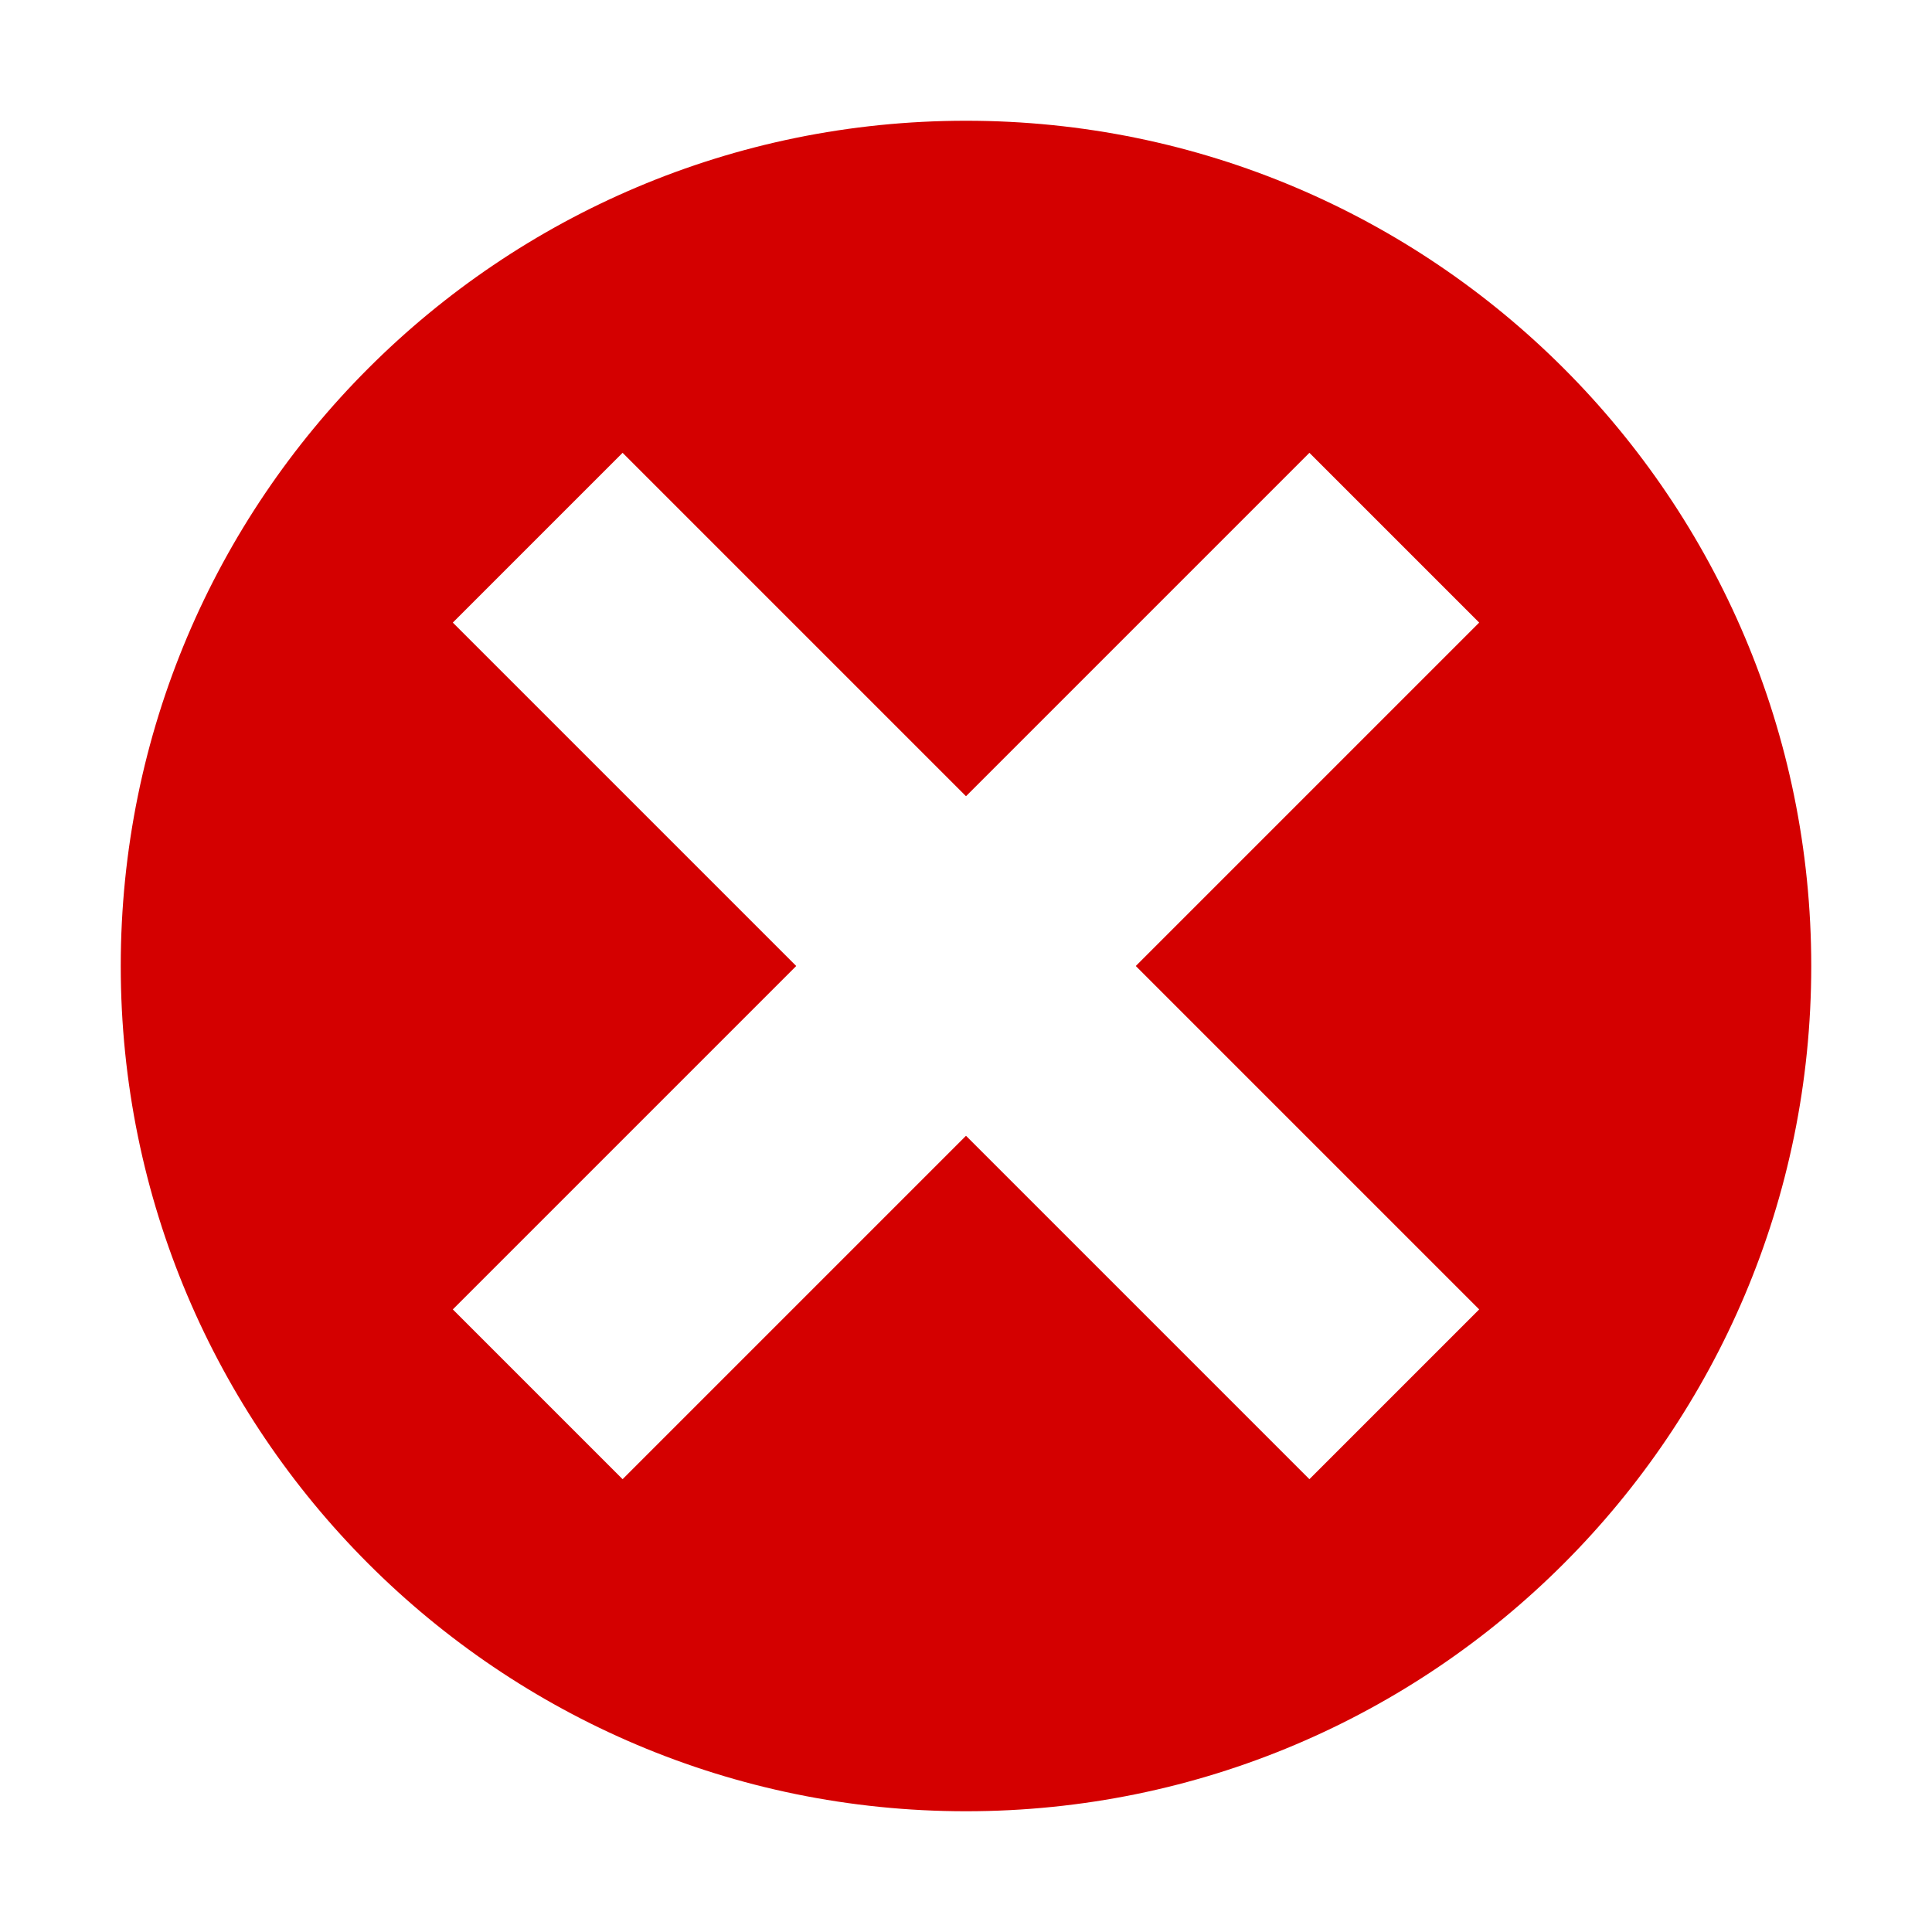
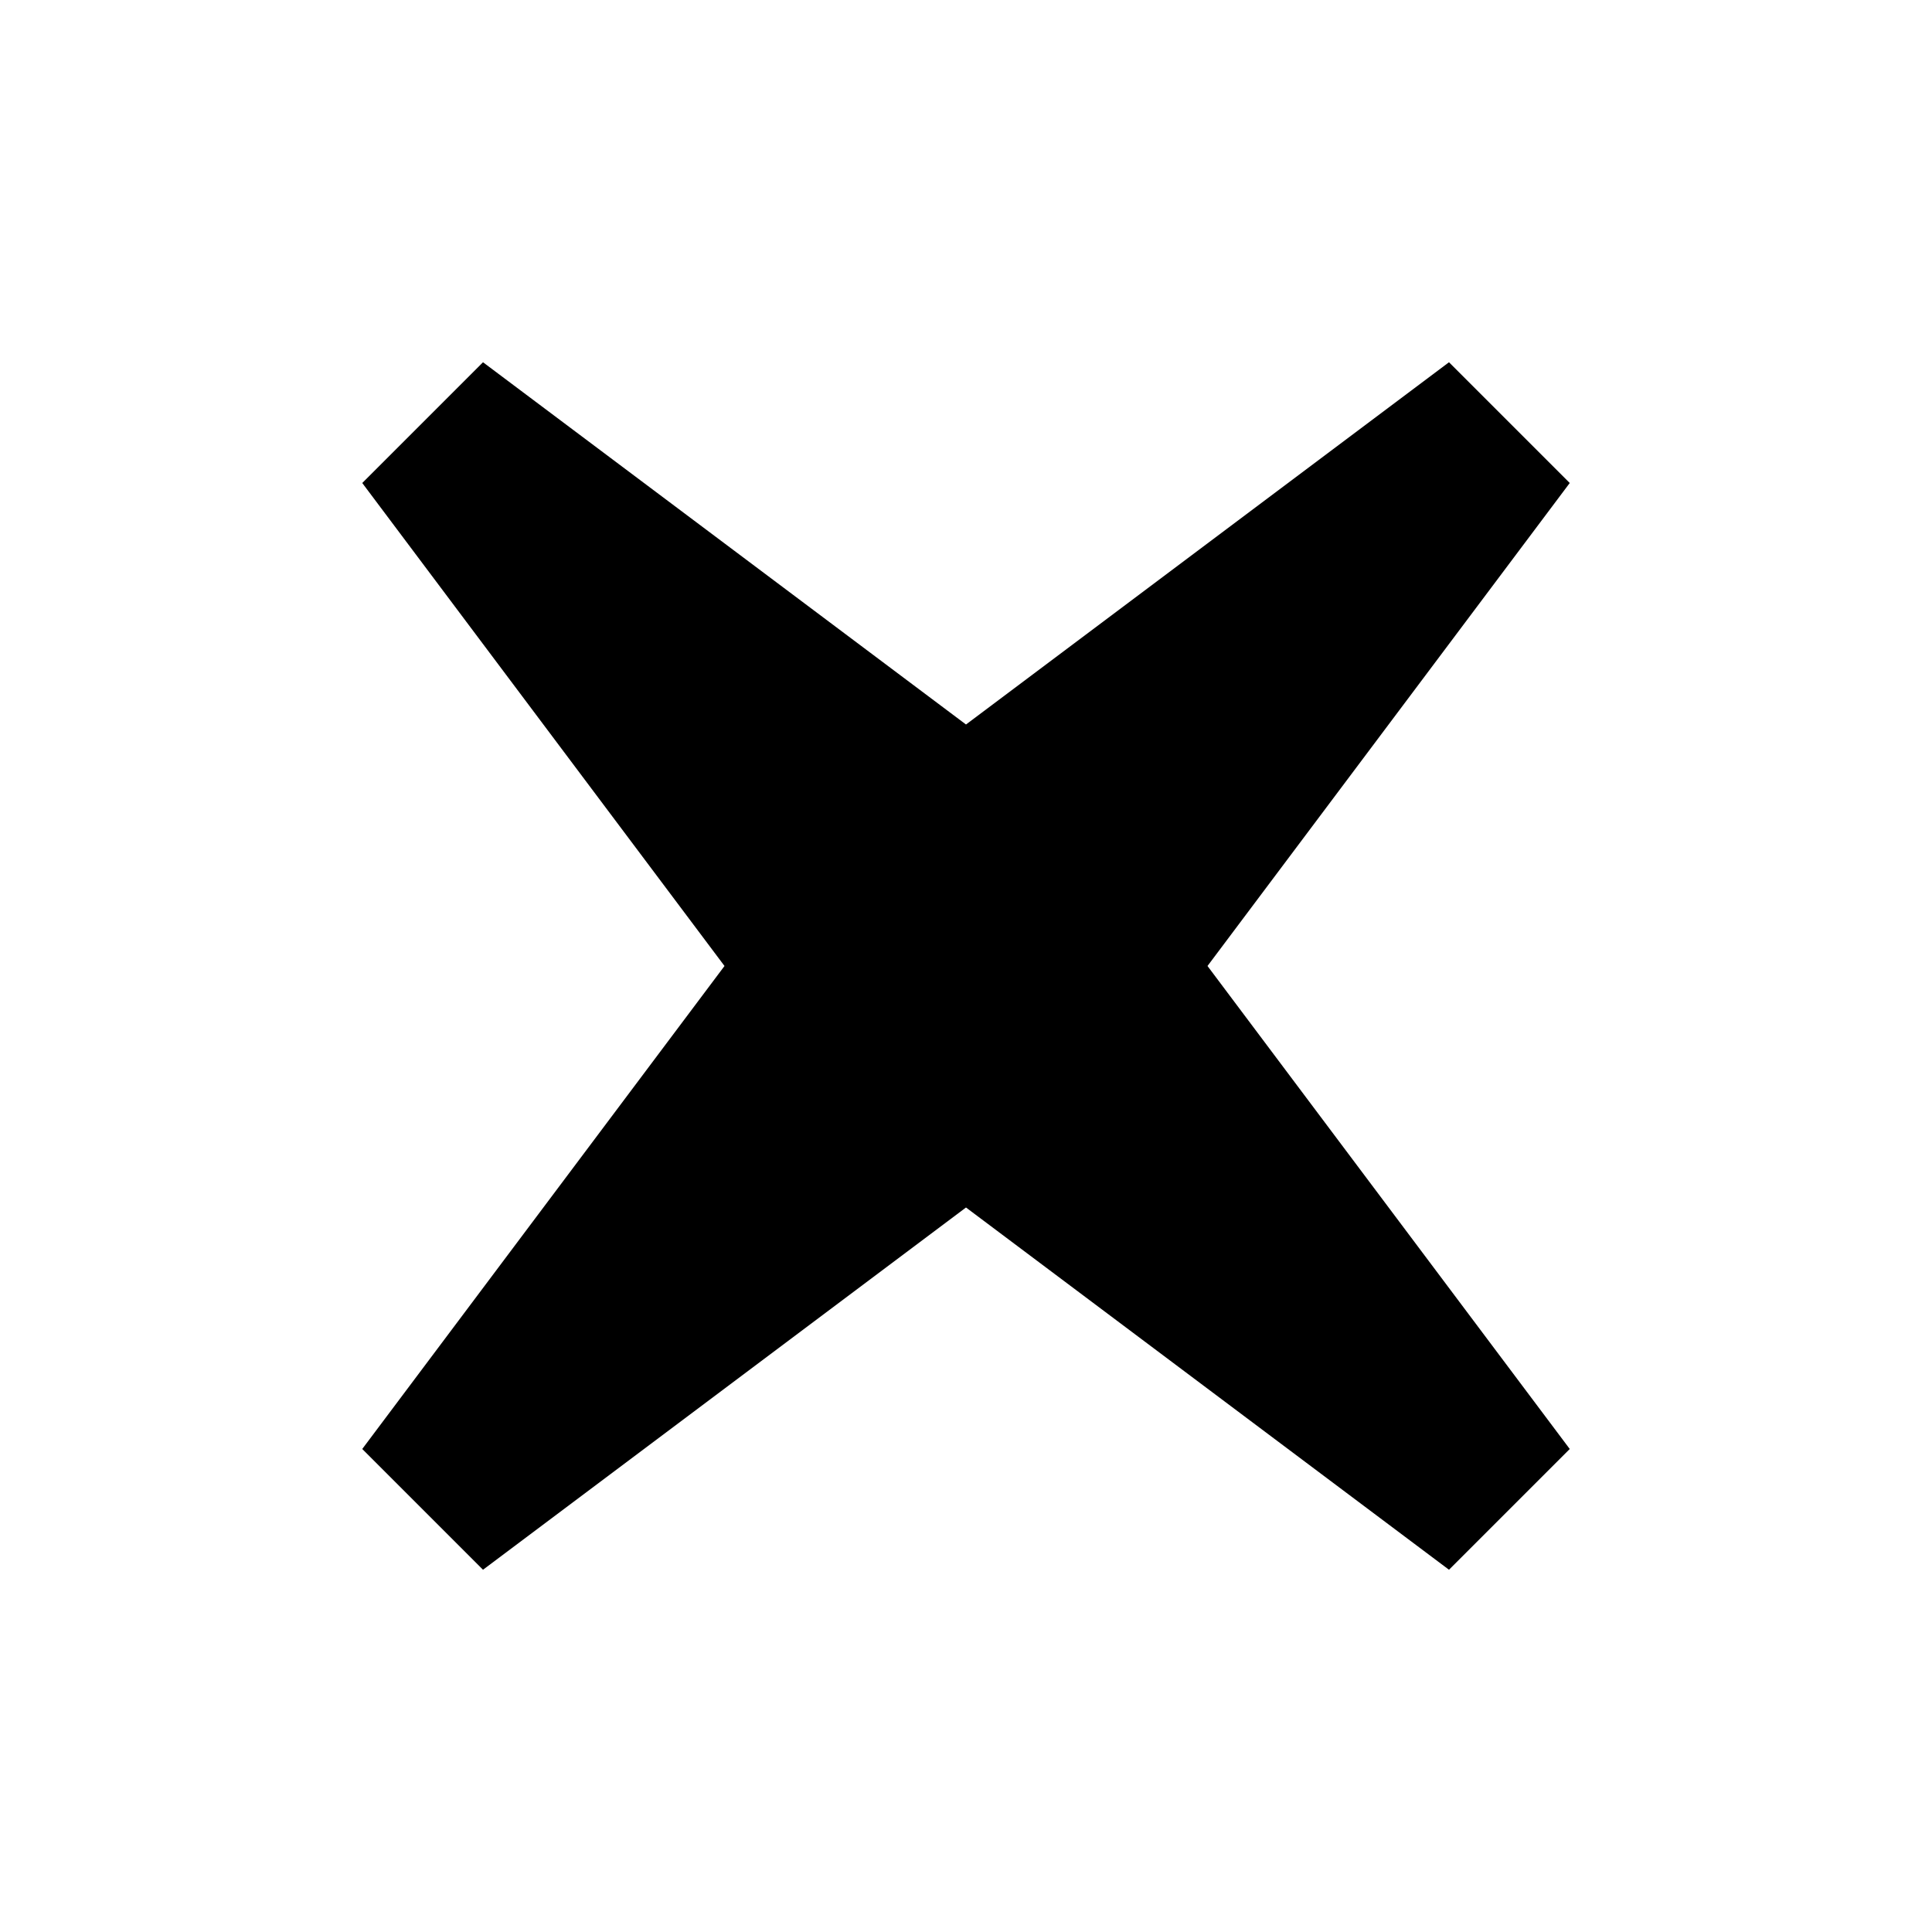
<svg xmlns="http://www.w3.org/2000/svg" height="16" width="16" version="1.1">
-   <path fill="#d40000" d="M8,1c-3.866,0-7,3.134-7,7s3.134,7,7,7,7-3.134,7-7-3.134-7-7-7zm-2.844,2.75l2.844,2.844,2.844-2.844,1.406,1.406-2.844,2.844,2.844,2.844-1.406,1.406-2.844-2.844-2.844,2.844-1.406-1.406,2.844-2.844-2.844-2.844,1.406-1.406z" />
+   <g transform="translate(0 -1036.4)">
+     <path d="m3 1040.4 1-1 4 3 4-3 1 1-3 4 3 4-1 1-4-3-4 3-1-1 3-4z" />
+   </g>
</svg>
